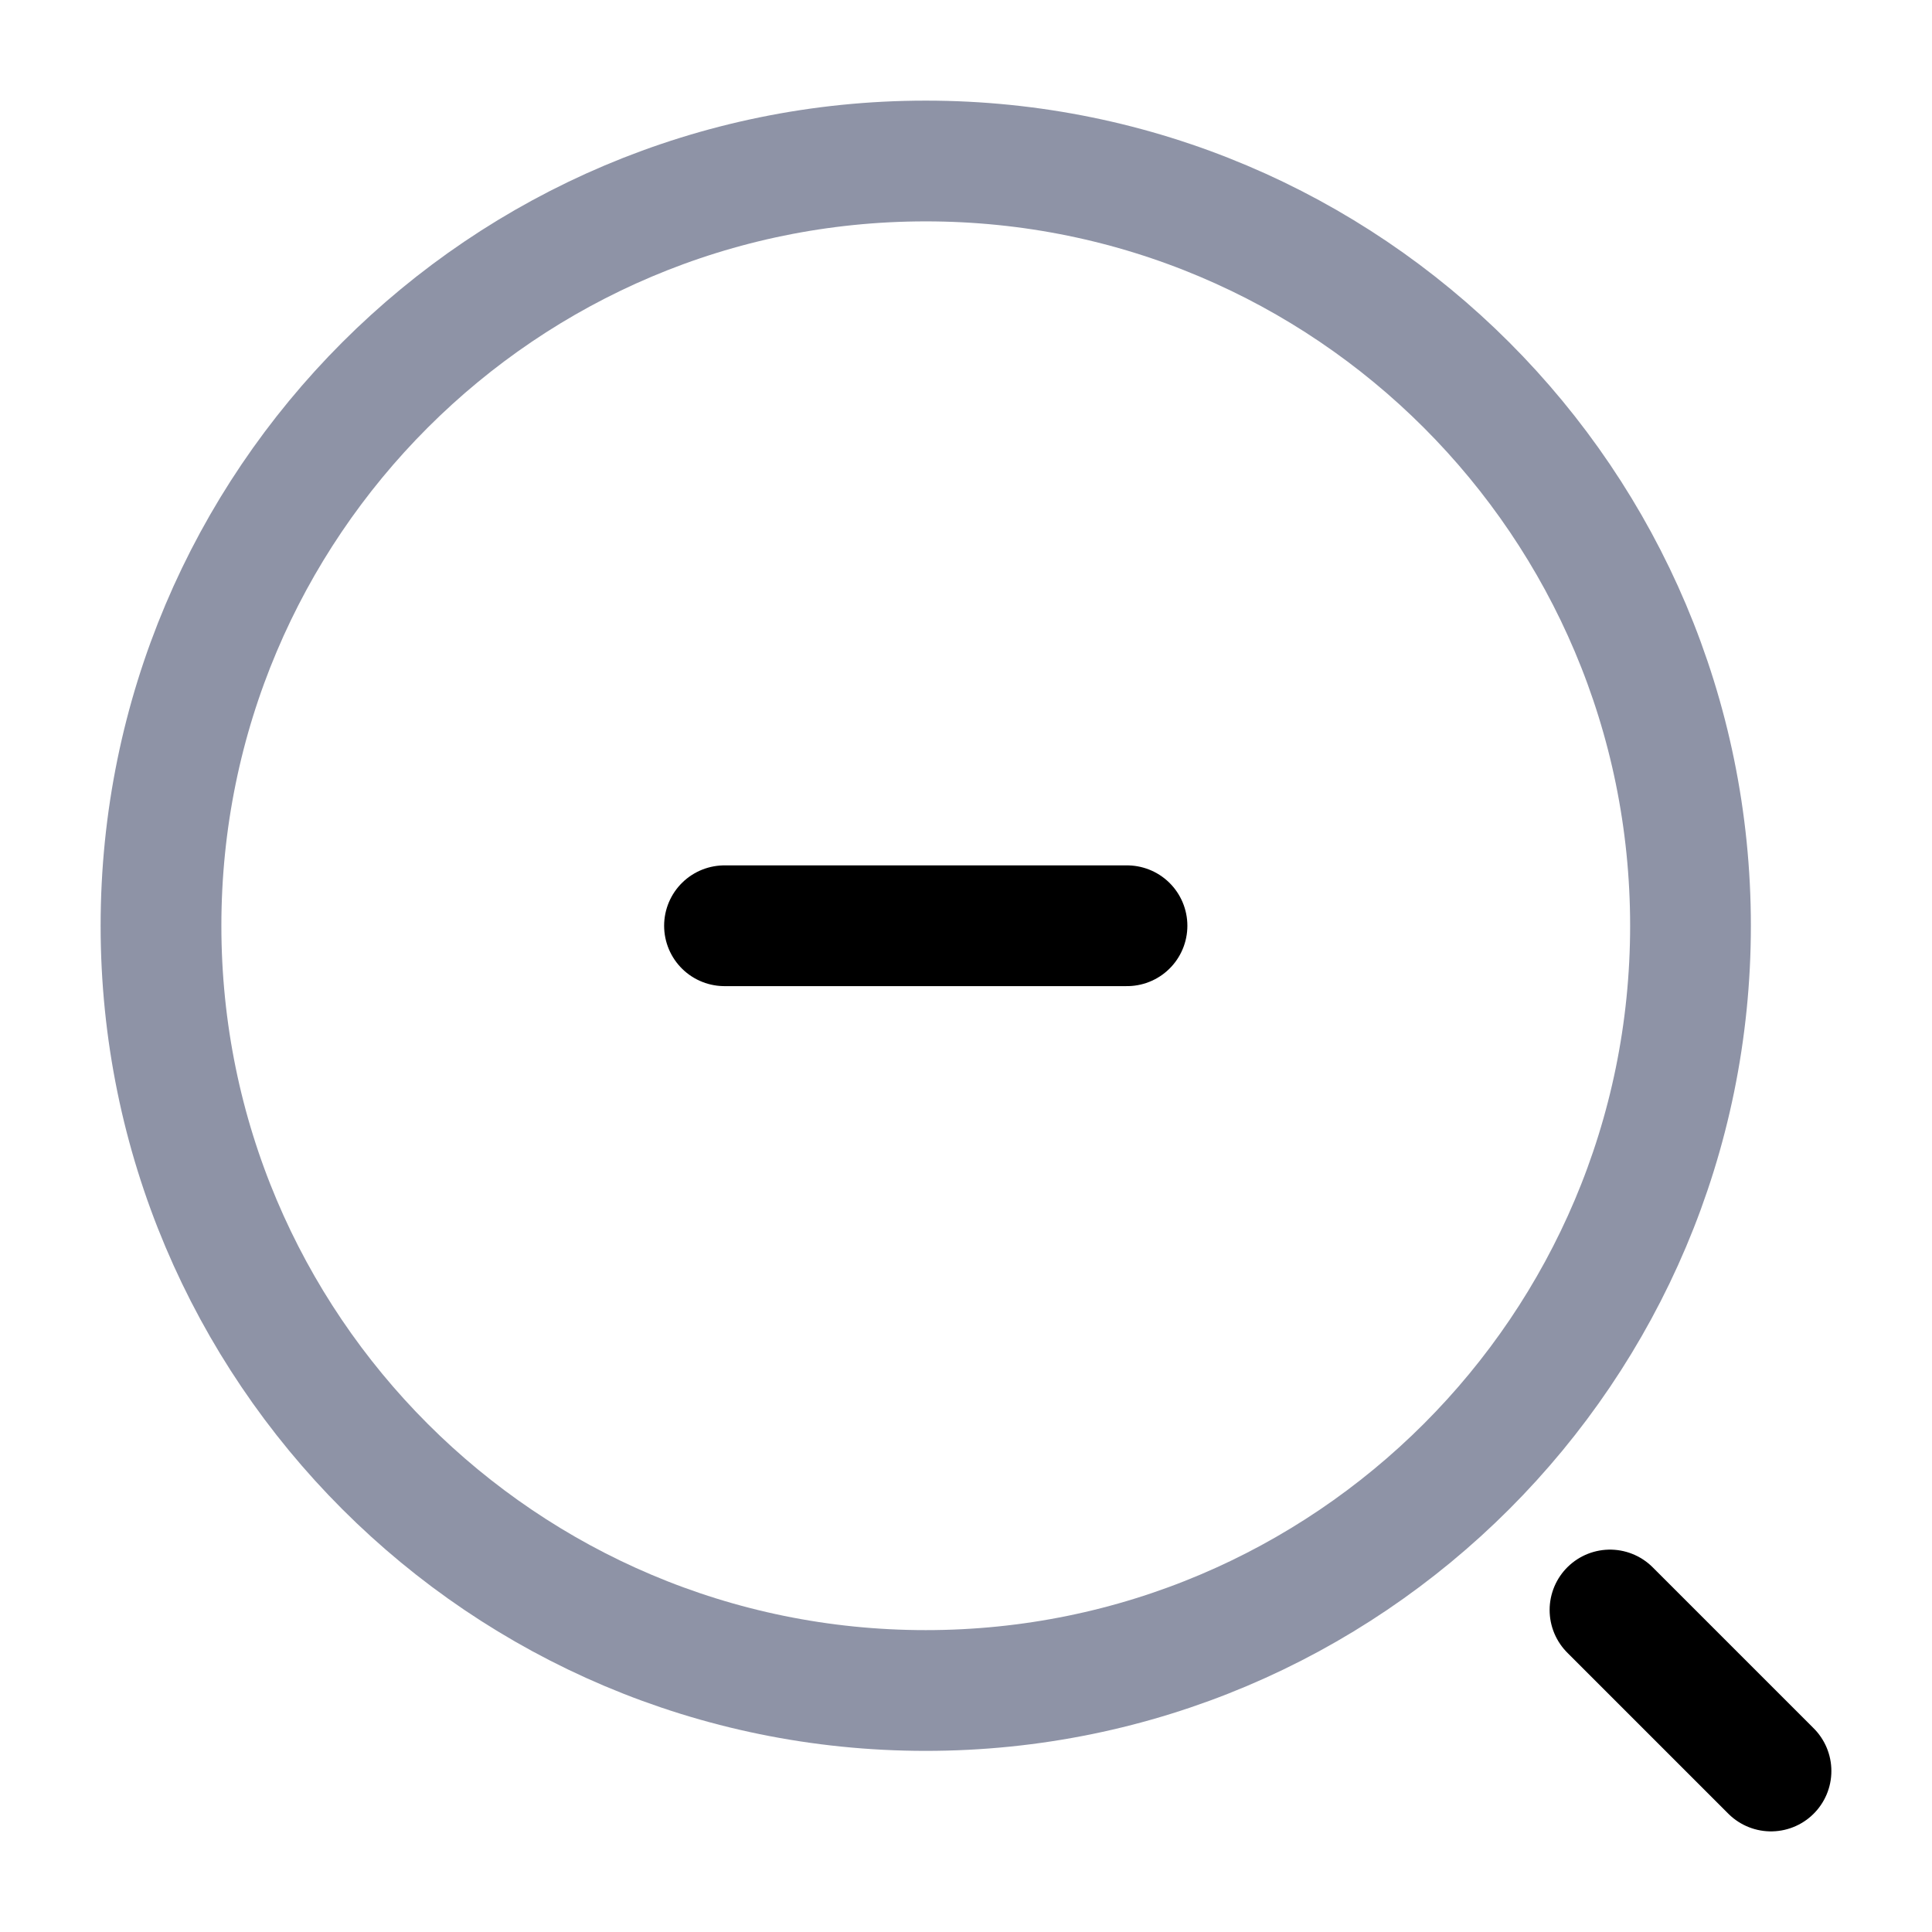
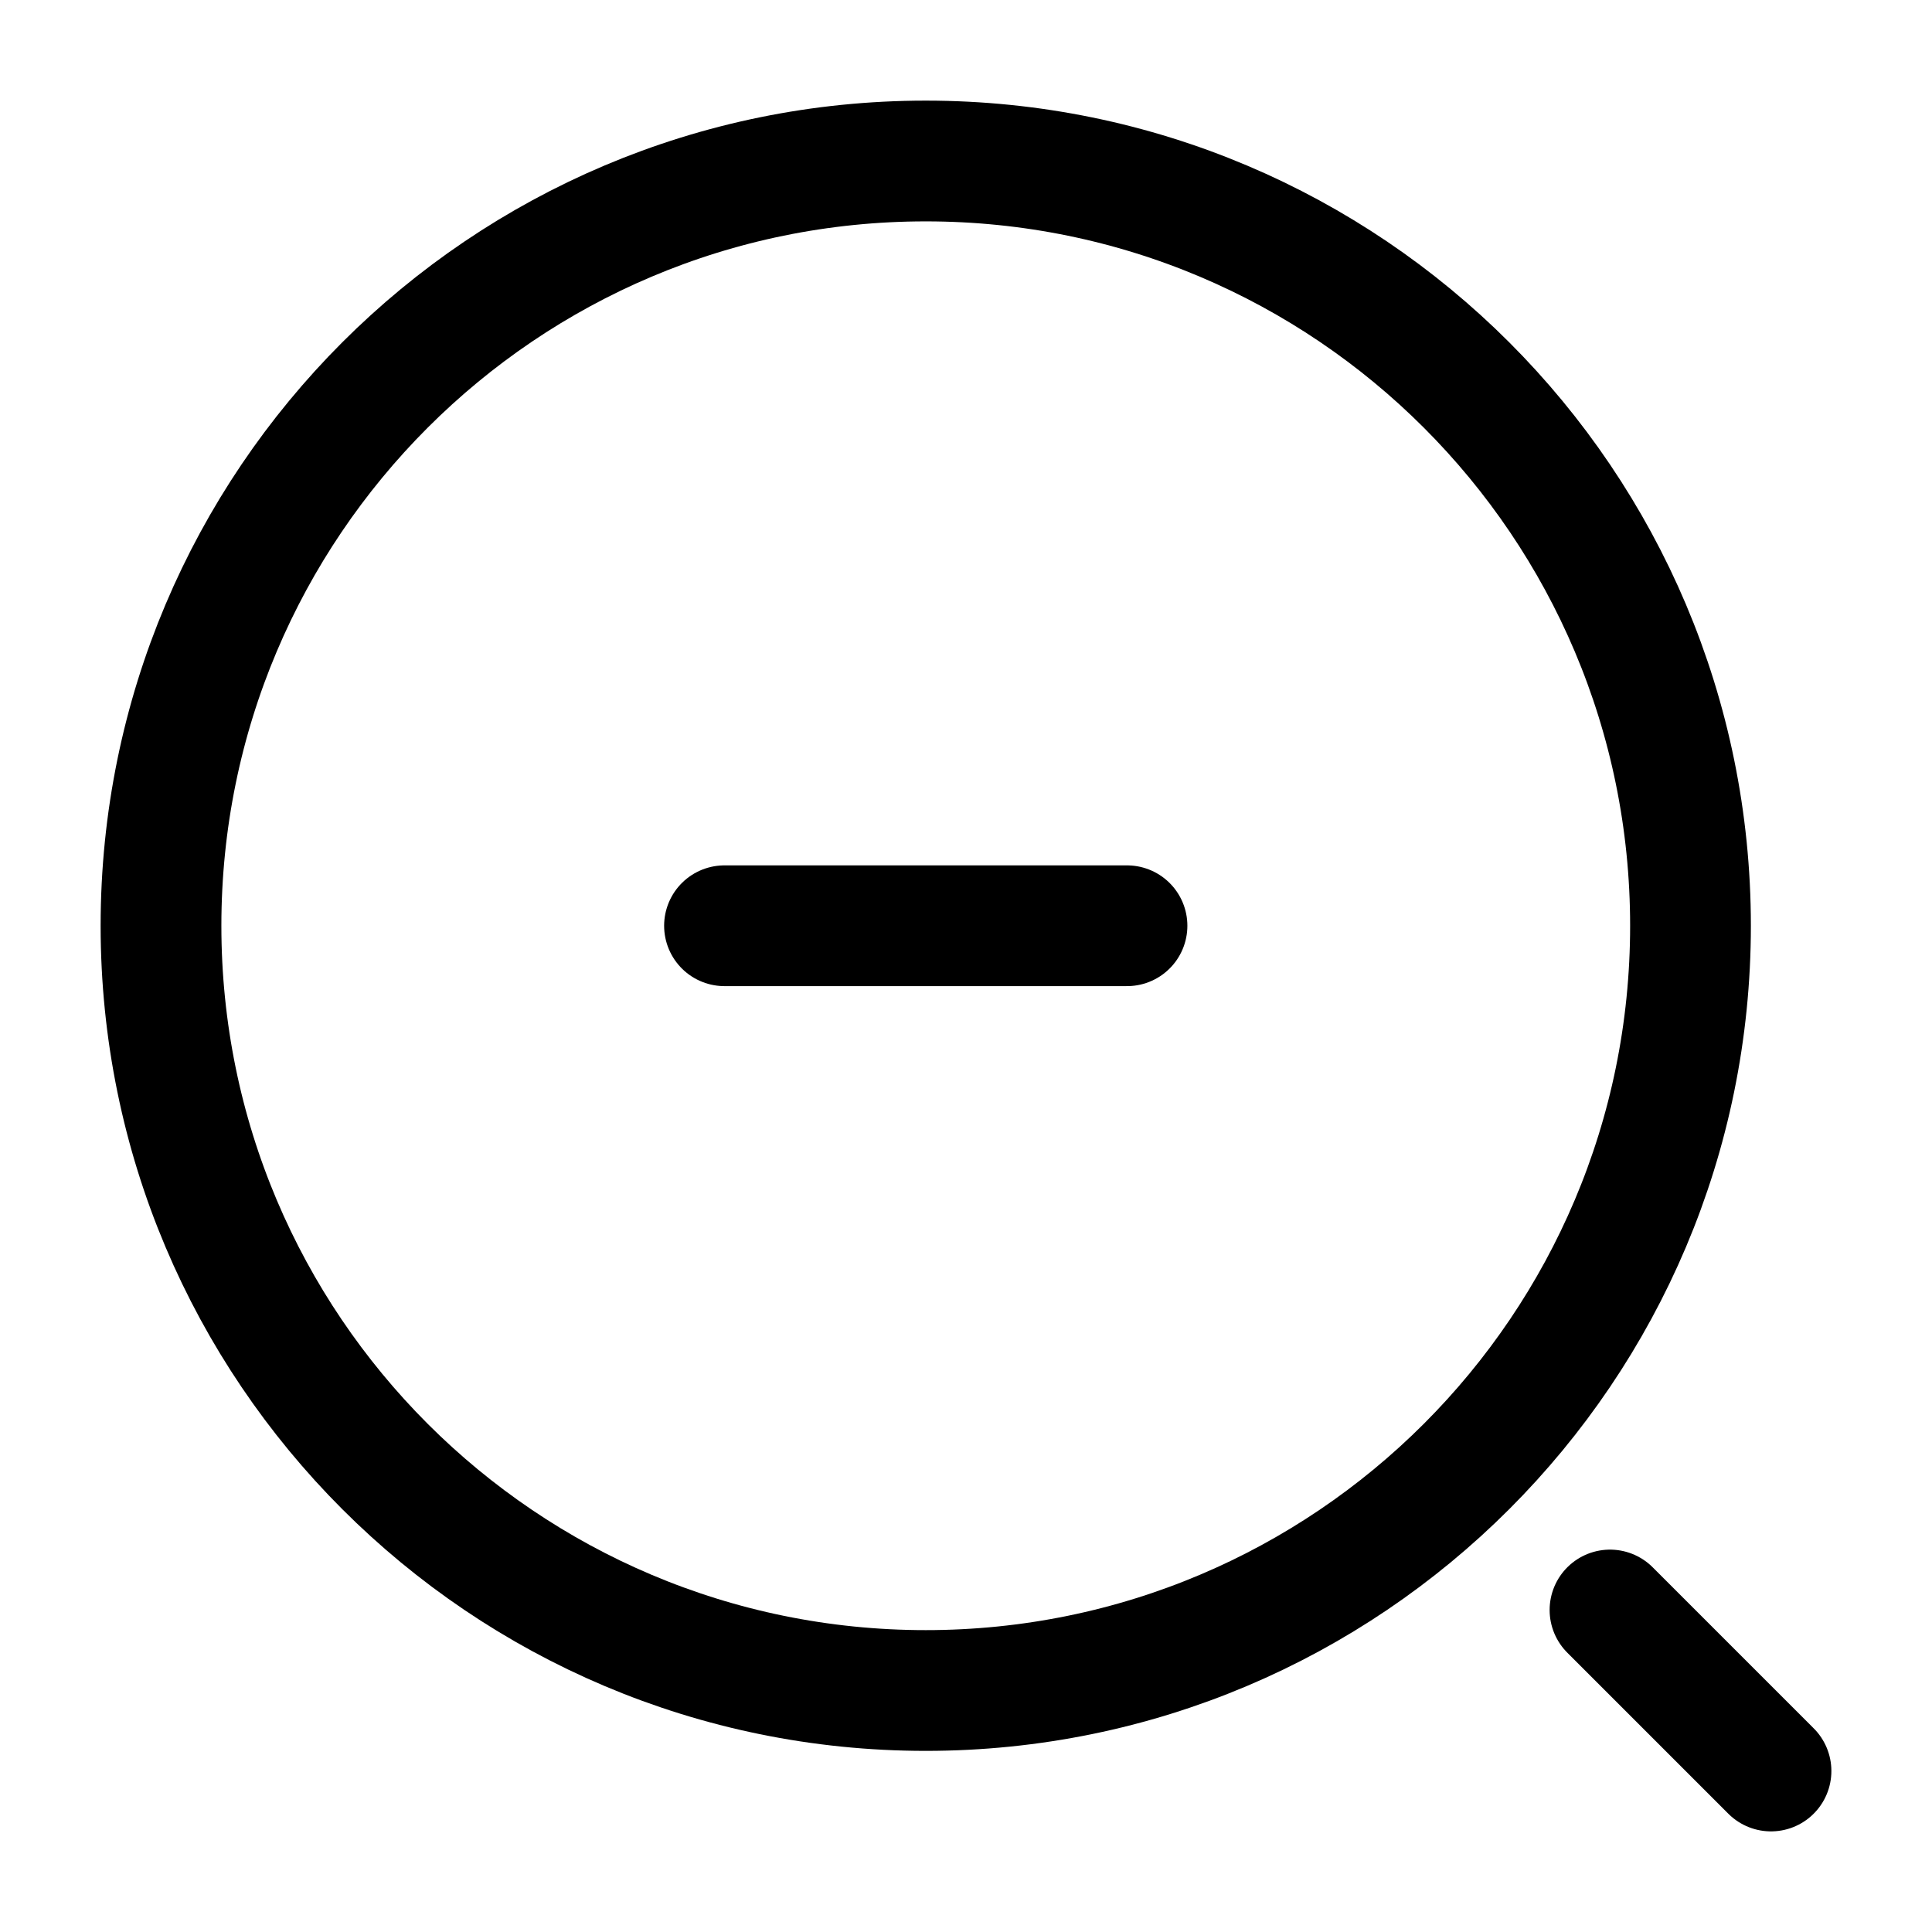
<svg xmlns="http://www.w3.org/2000/svg" width="24" height="24" viewBox="0 0 24 24" fill="none">
-   <circle cx="11.5" cy="11.5" r="9.5" stroke="#8E93A6" stroke-width="1.5" />
+   <circle cx="11.5" cy="11.5" r="9.5" stroke="currentColor" stroke-width="1.5" />
  <path d="M9 11.5H11.5H14" stroke="currentColor" stroke-width="1.5" stroke-linecap="round" />
  <path d="M20 20L22 22" stroke="currentColor" stroke-width="1.5" stroke-linecap="round" />
</svg>
